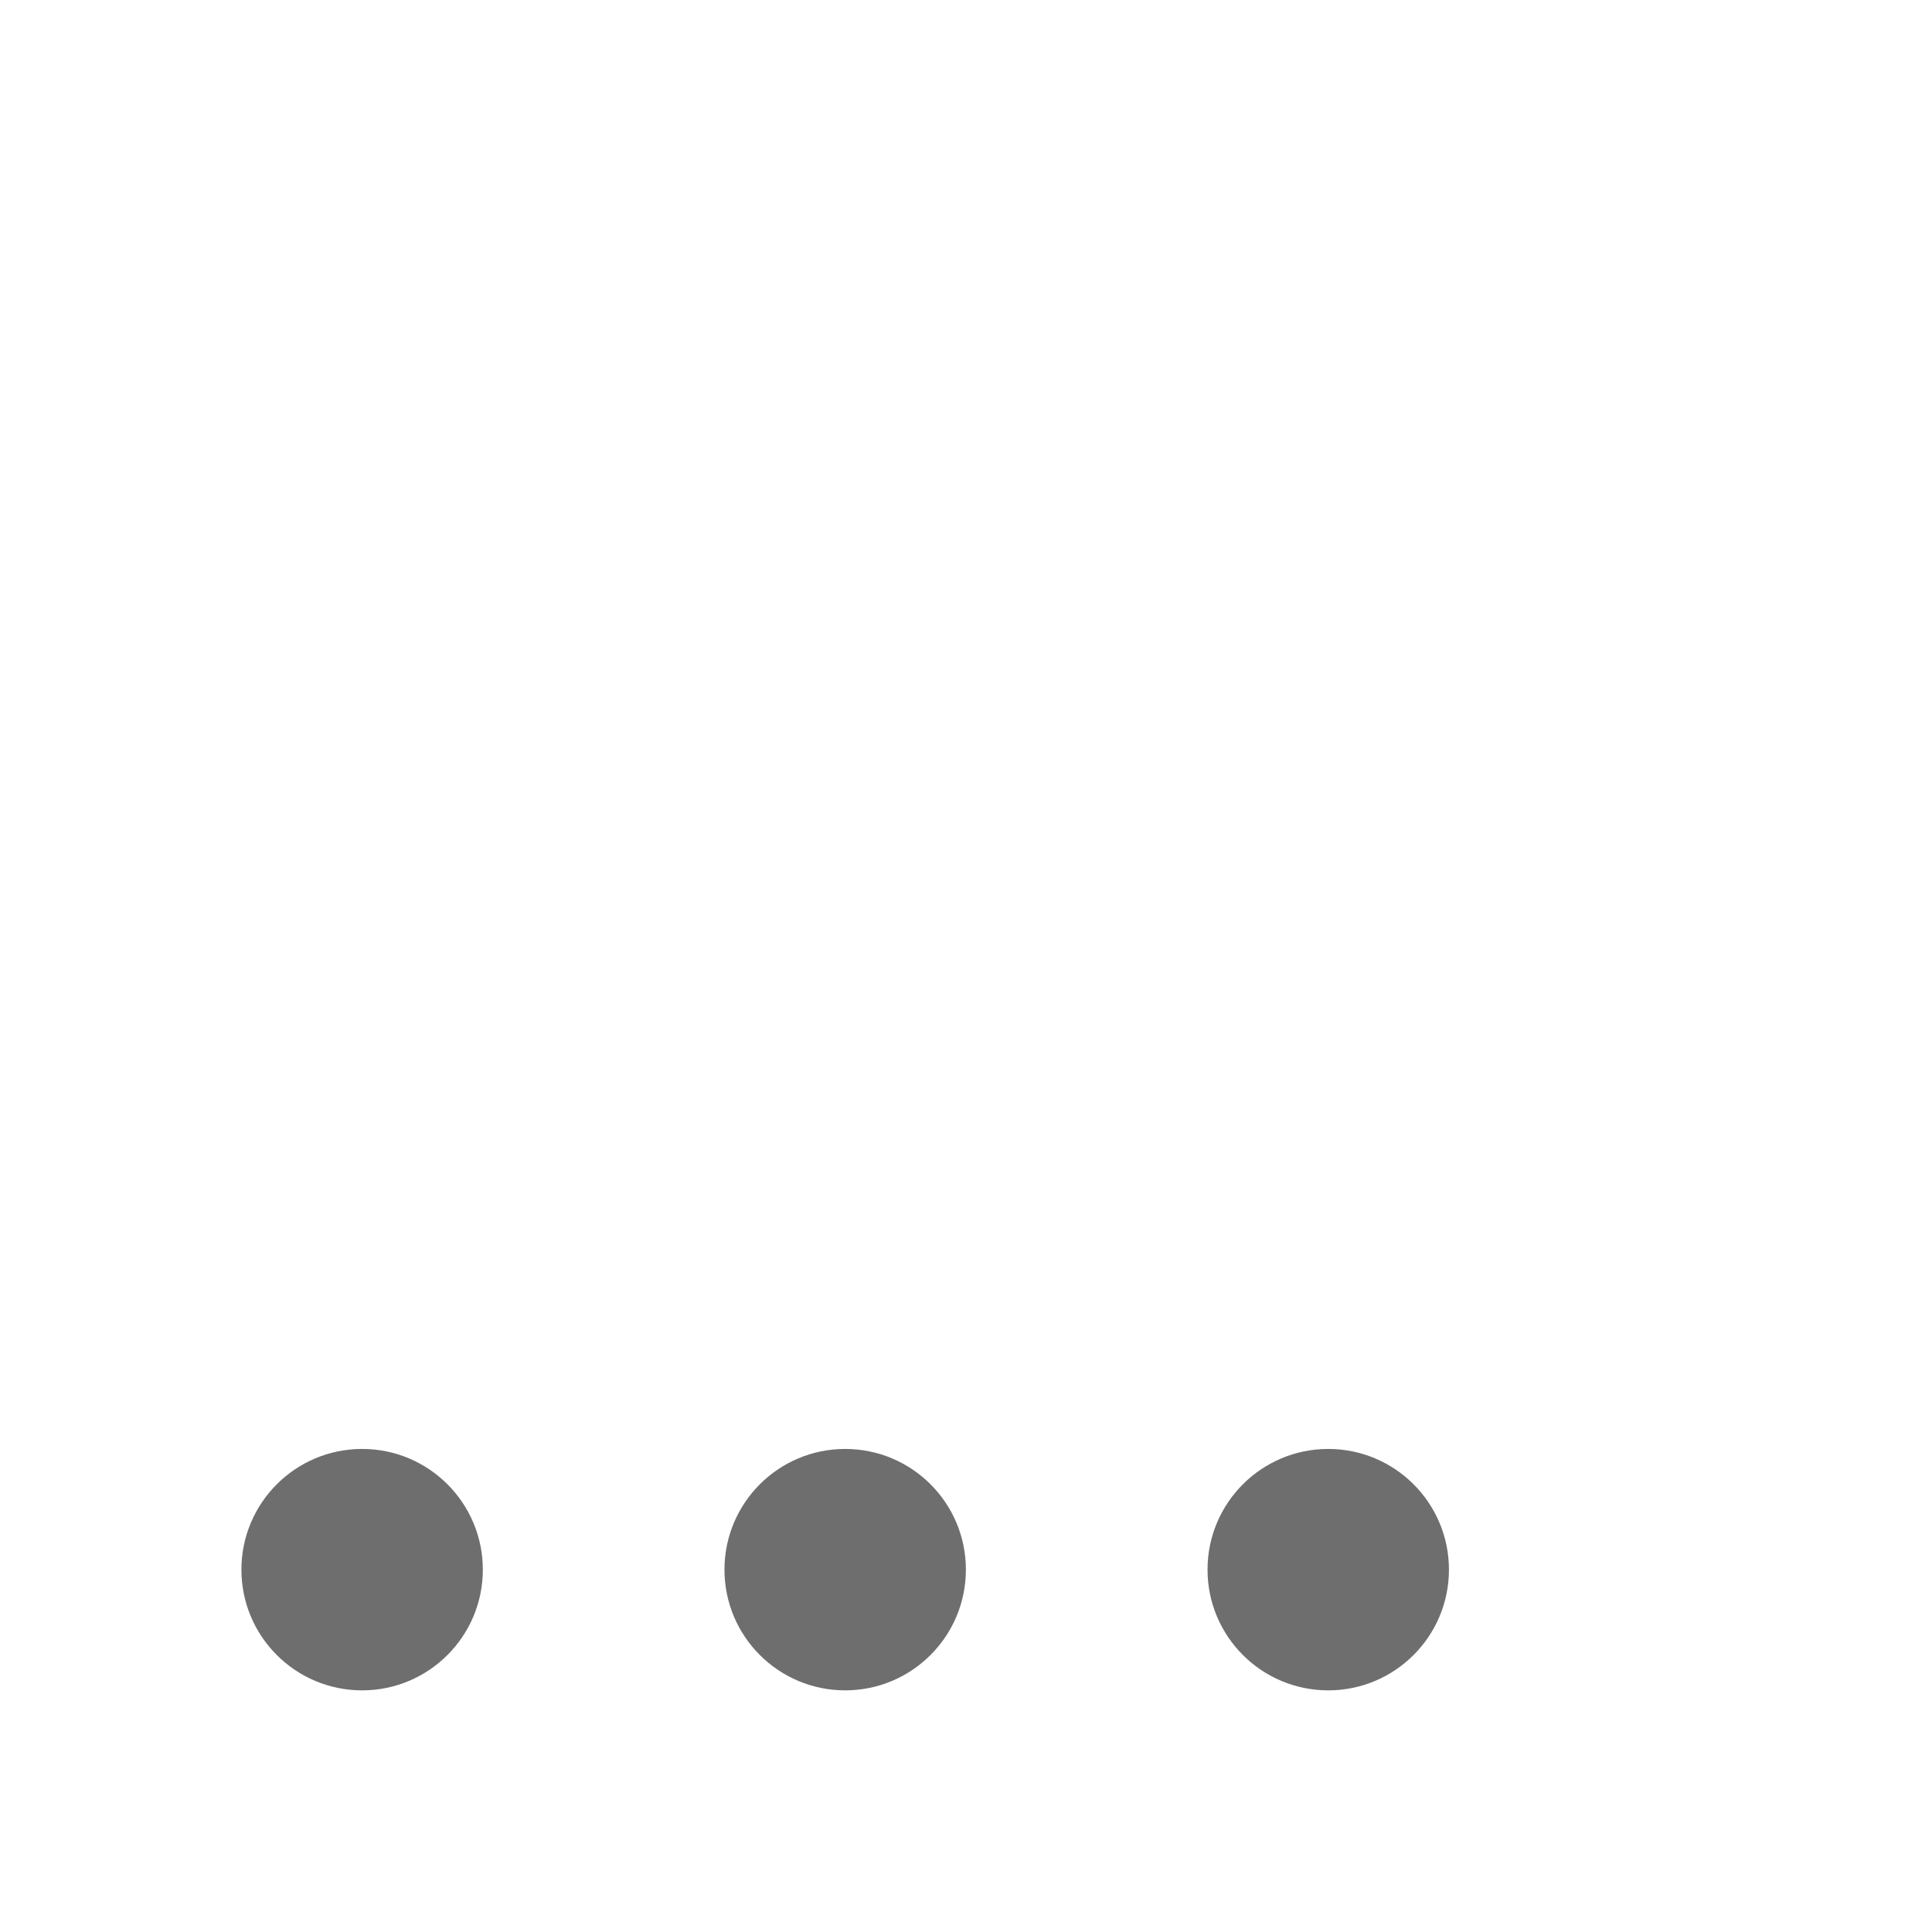
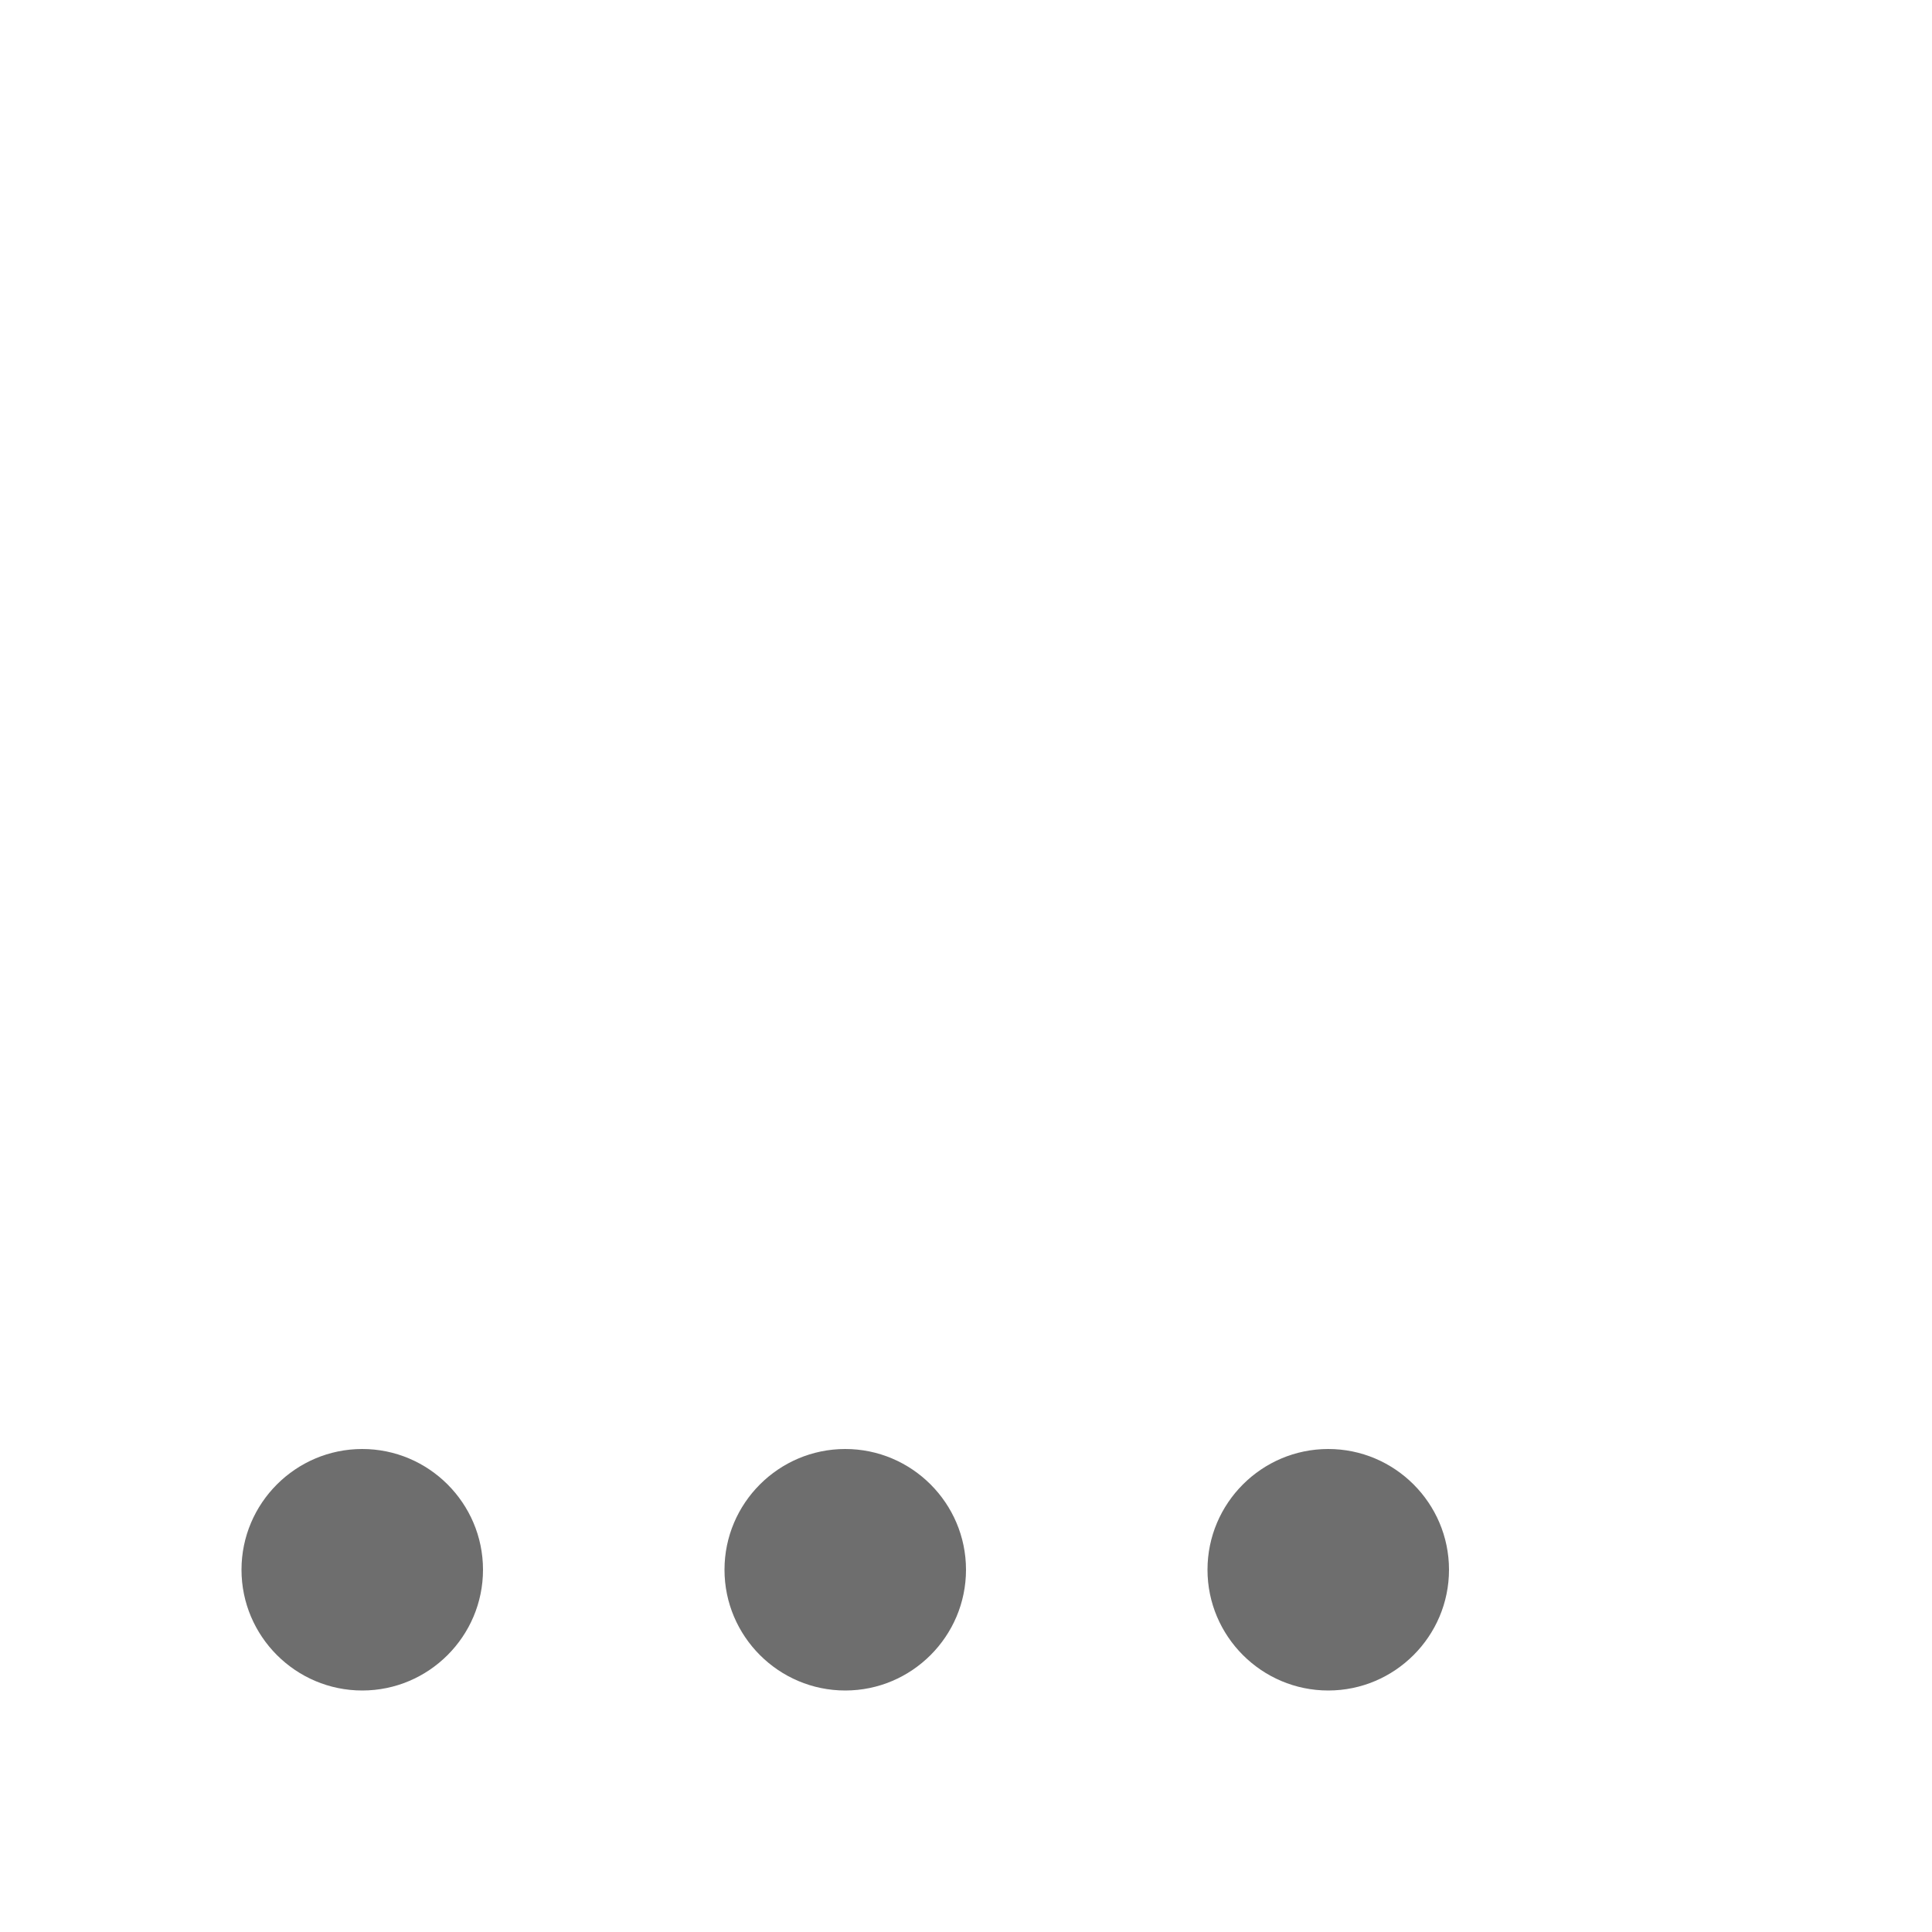
- <svg xmlns="http://www.w3.org/2000/svg" width="32" height="32" viewBox="0 0 8.467 8.467" version="1.1" id="svg5">
-   <defs id="defs2" />
-   <g id="layer1">
-     <circle style="fill:#6e6e6e;stroke-width:0.07;fill-opacity:1" id="path900" cx="1.587" cy="6.879" r="0.529" />
-     <circle style="fill:#6e6e6e;stroke-width:0.07;fill-opacity:1" id="path900-4" cx="3.704" cy="6.879" r="0.529" />
-     <circle style="fill:#6e6e6e;stroke-width:0.07;fill-opacity:1" id="path900-4-9" cx="5.821" cy="6.879" r="0.529" />
+ <svg xmlns="http://www.w3.org/2000/svg" width="16" height="16" viewBox="0 0 16 16" version="1.1">
+   <g id="surface1">
+     <path style=" stroke:none;fill-rule:nonzero;fill:rgb(43.137%,43.137%,43.137%);fill-opacity:1;" d="M 4 13 C 4 13.551 3.551 14 3 14 C 2.449 14 2 13.551 2 13 C 2 12.449 2.449 12 3 12 C 3.551 12 4 12.449 4 13 Z M 4 13 " />
+     <path style=" stroke:none;fill-rule:nonzero;fill:rgb(43.137%,43.137%,43.137%);fill-opacity:1;" d="M 8 13 C 8 13.551 7.551 14 7 14 C 6.449 14 6 13.551 6 13 C 6 12.449 6.449 12 7 12 C 7.551 12 8 12.449 8 13 Z M 8 13 " />
+     <path style=" stroke:none;fill-rule:nonzero;fill:rgb(43.137%,43.137%,43.137%);fill-opacity:1;" d="M 12 13 C 12 13.551 11.551 14 11 14 C 10.449 14 10 13.551 10 13 C 10 12.449 10.449 12 11 12 C 11.551 12 12 12.449 12 13 Z M 12 13 " />
  </g>
</svg>
